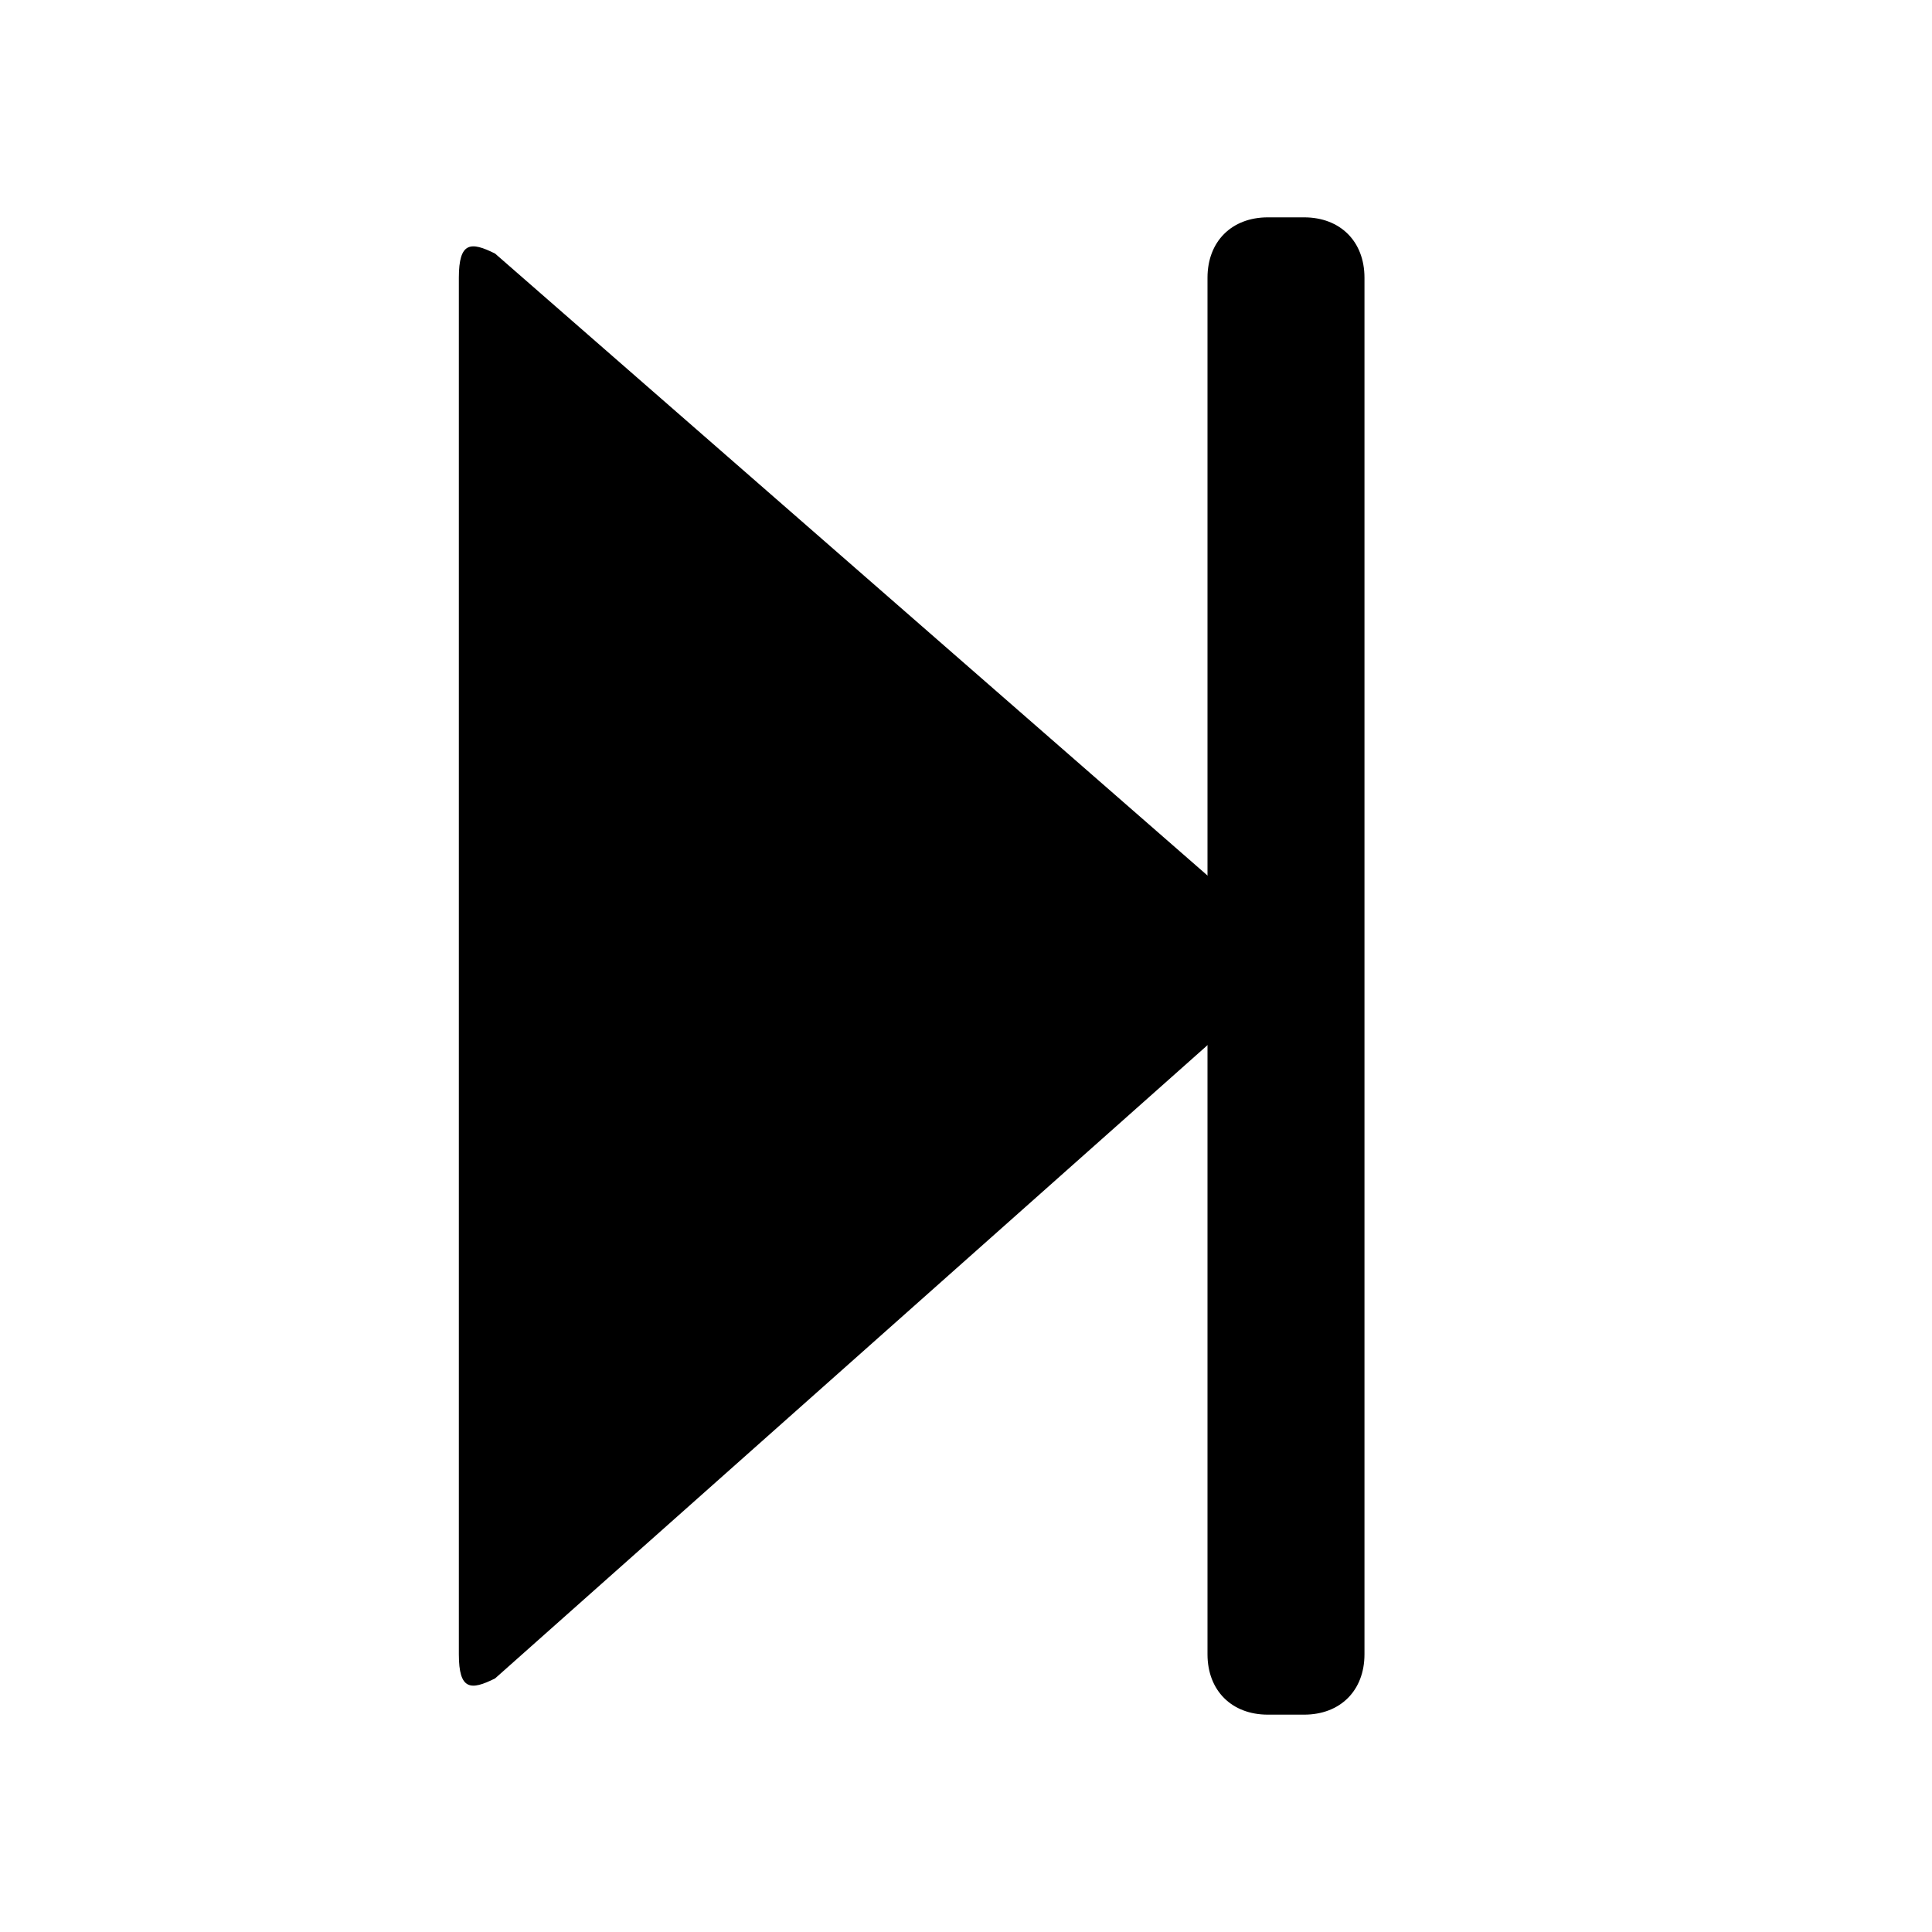
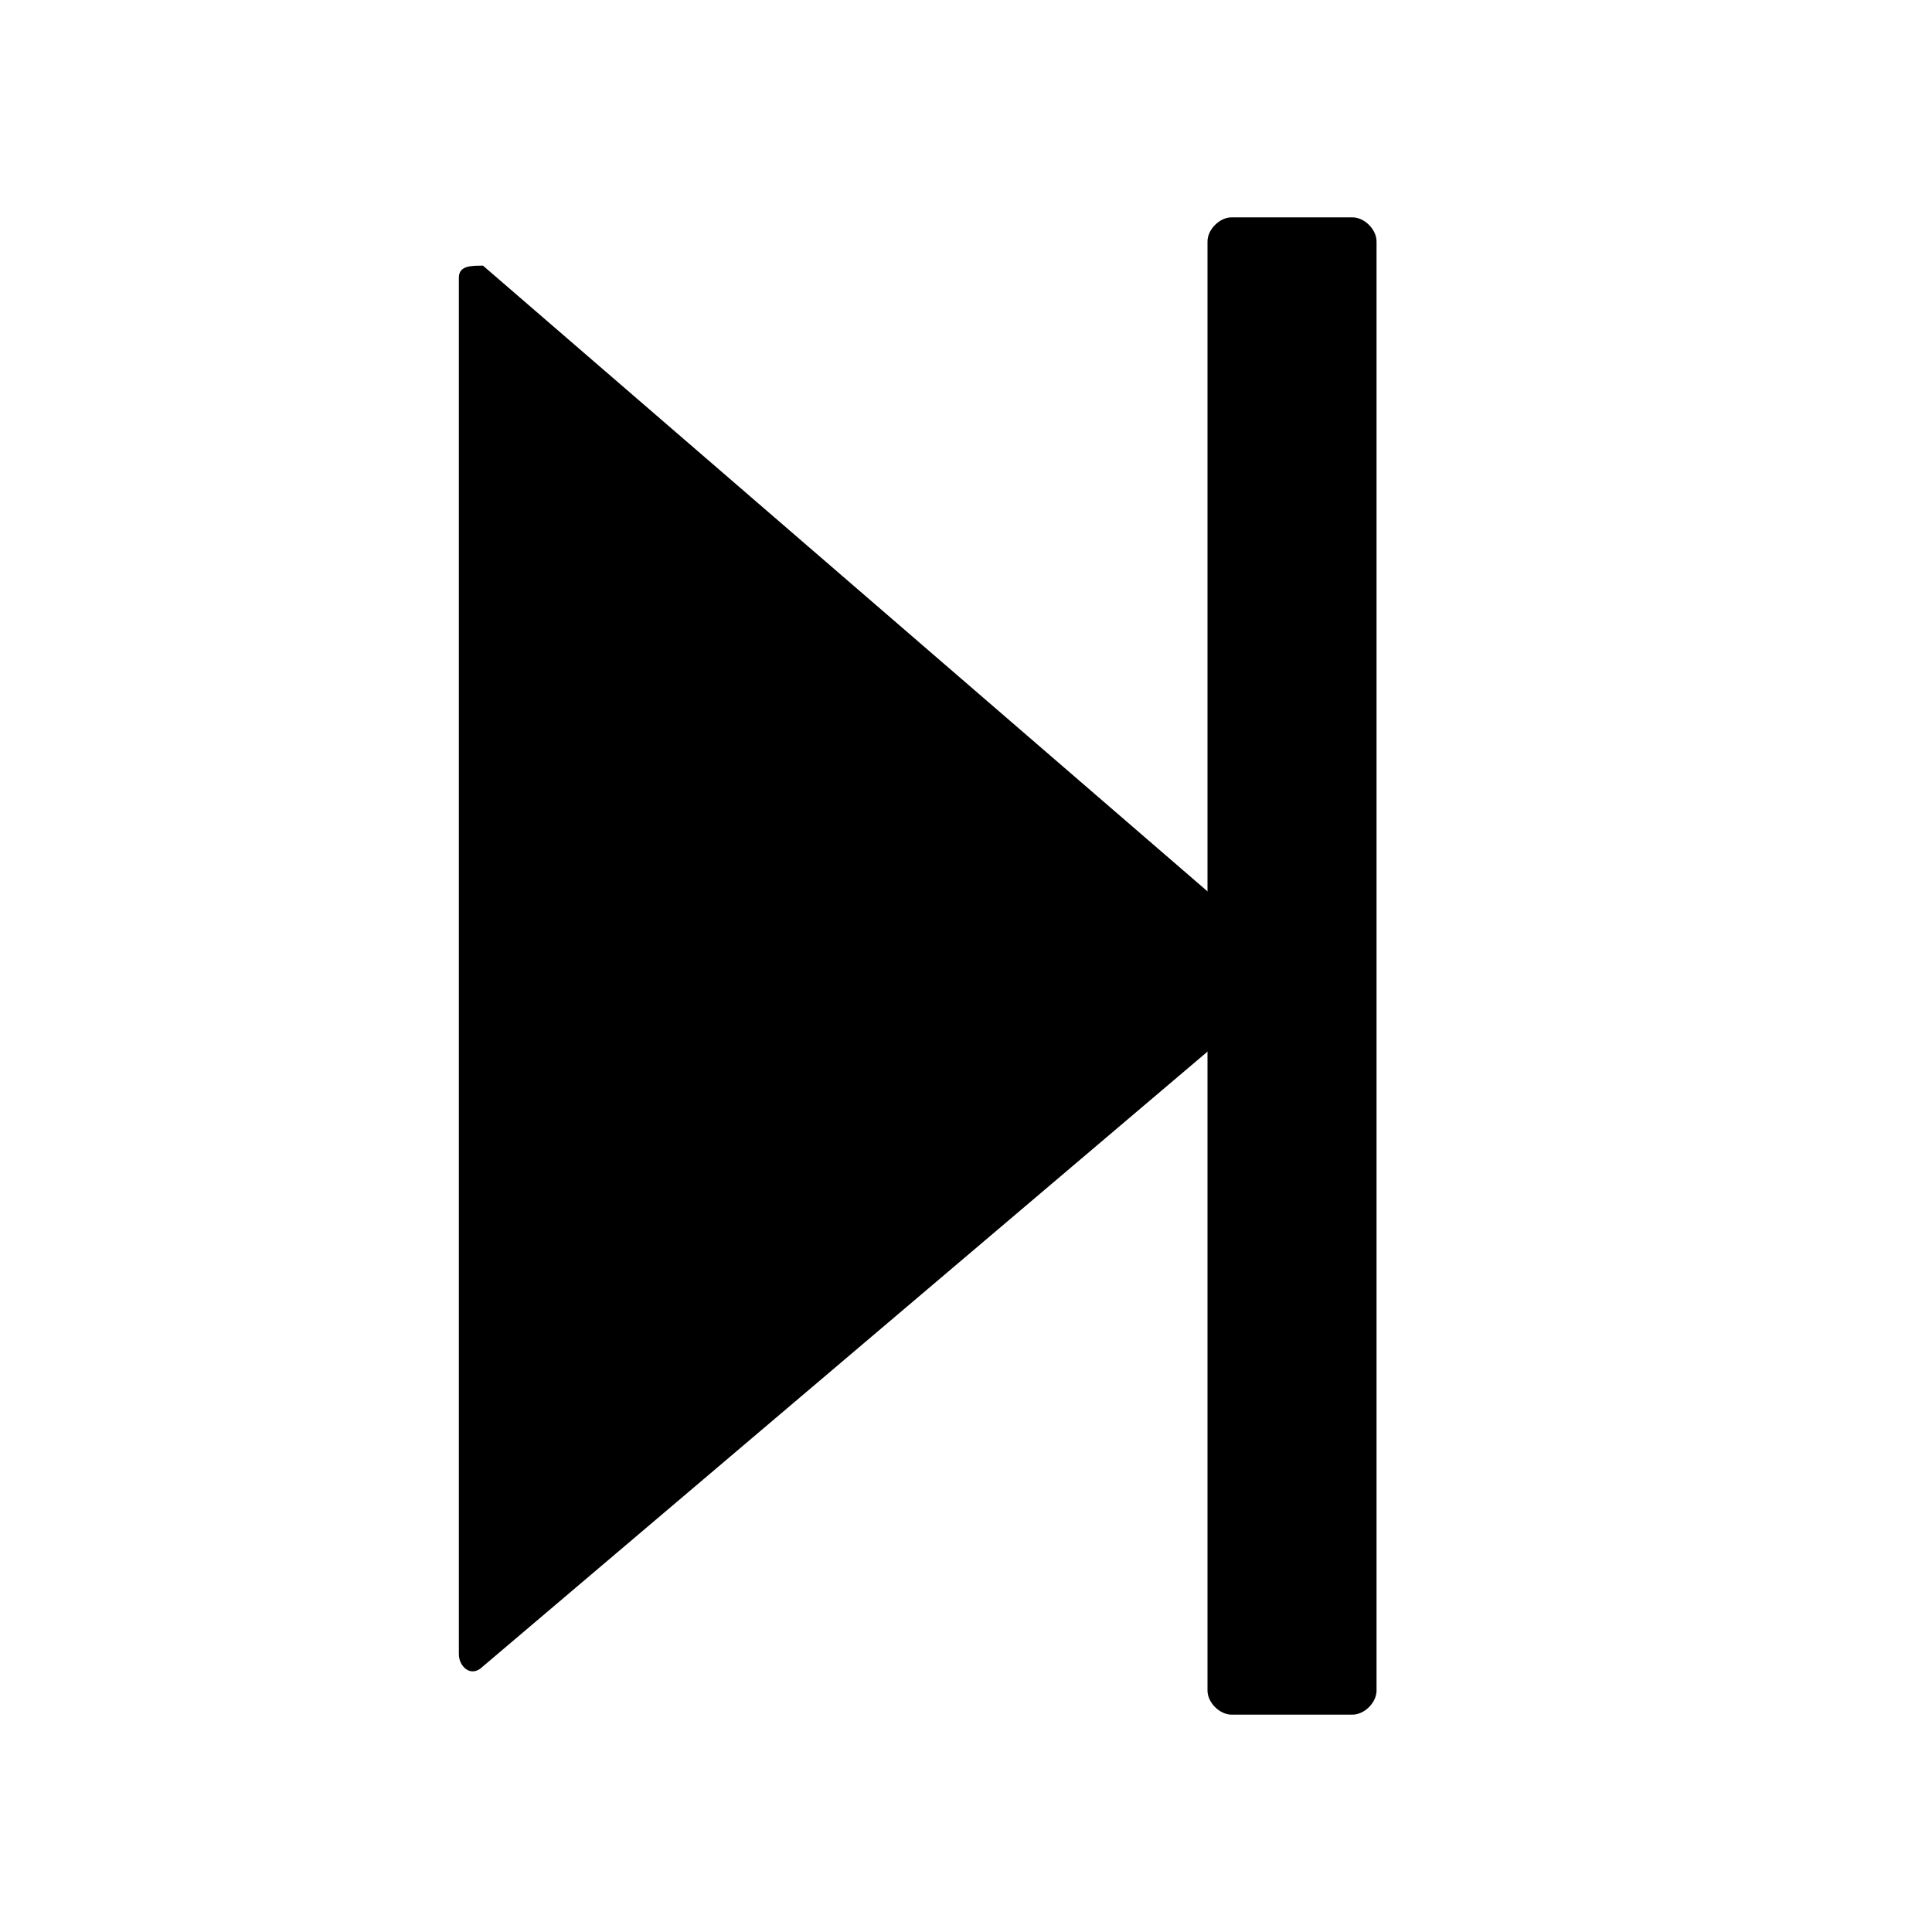
<svg xmlns="http://www.w3.org/2000/svg" version="1.1" id="Layer_1" x="0px" y="0px" viewBox="0 0 16 16" style="enable-background:new 0 0 16 16;" xml:space="preserve">
  <g>
-     <path d="M4.1,13.9C3.9,14,3.8,14,3.8,13.7V2.3C3.8,2,3.9,2,4.1,2.1l6.3,5.5c0.2,0.2,0.2,0.5,0,0.7L4.1,13.9z" />
+     <path d="M11.4,14c0,0.1-0.1,0.2-0.2,0.2h-1c-0.1,0-0.2-0.1-0.2-0.2V2c0-0.1,0.1-0.2,0.2-0.2h1c0.1,0,0.2,0.1,0.2,0.2V14z" />
  </g>
  <g>
-     <path d="M11.3,13.7c0,0.3-0.2,0.5-0.5,0.5h-0.3c-0.3,0-0.5-0.2-0.5-0.5V2.3c0-0.3,0.2-0.5,0.5-0.5h0.3c0.3,0,0.5,0.2,0.5,0.5V13.7z   " />
+     <path d="M3.8,2.3c0-0.1,0.1-0.1,0.2-0.1l6.6,5.7c0.1,0.1,0.1,0.2,0,0.3L4,13.8c-0.1,0.1-0.2,0-0.2-0.1V2.3z" />
  </g>
</svg>
